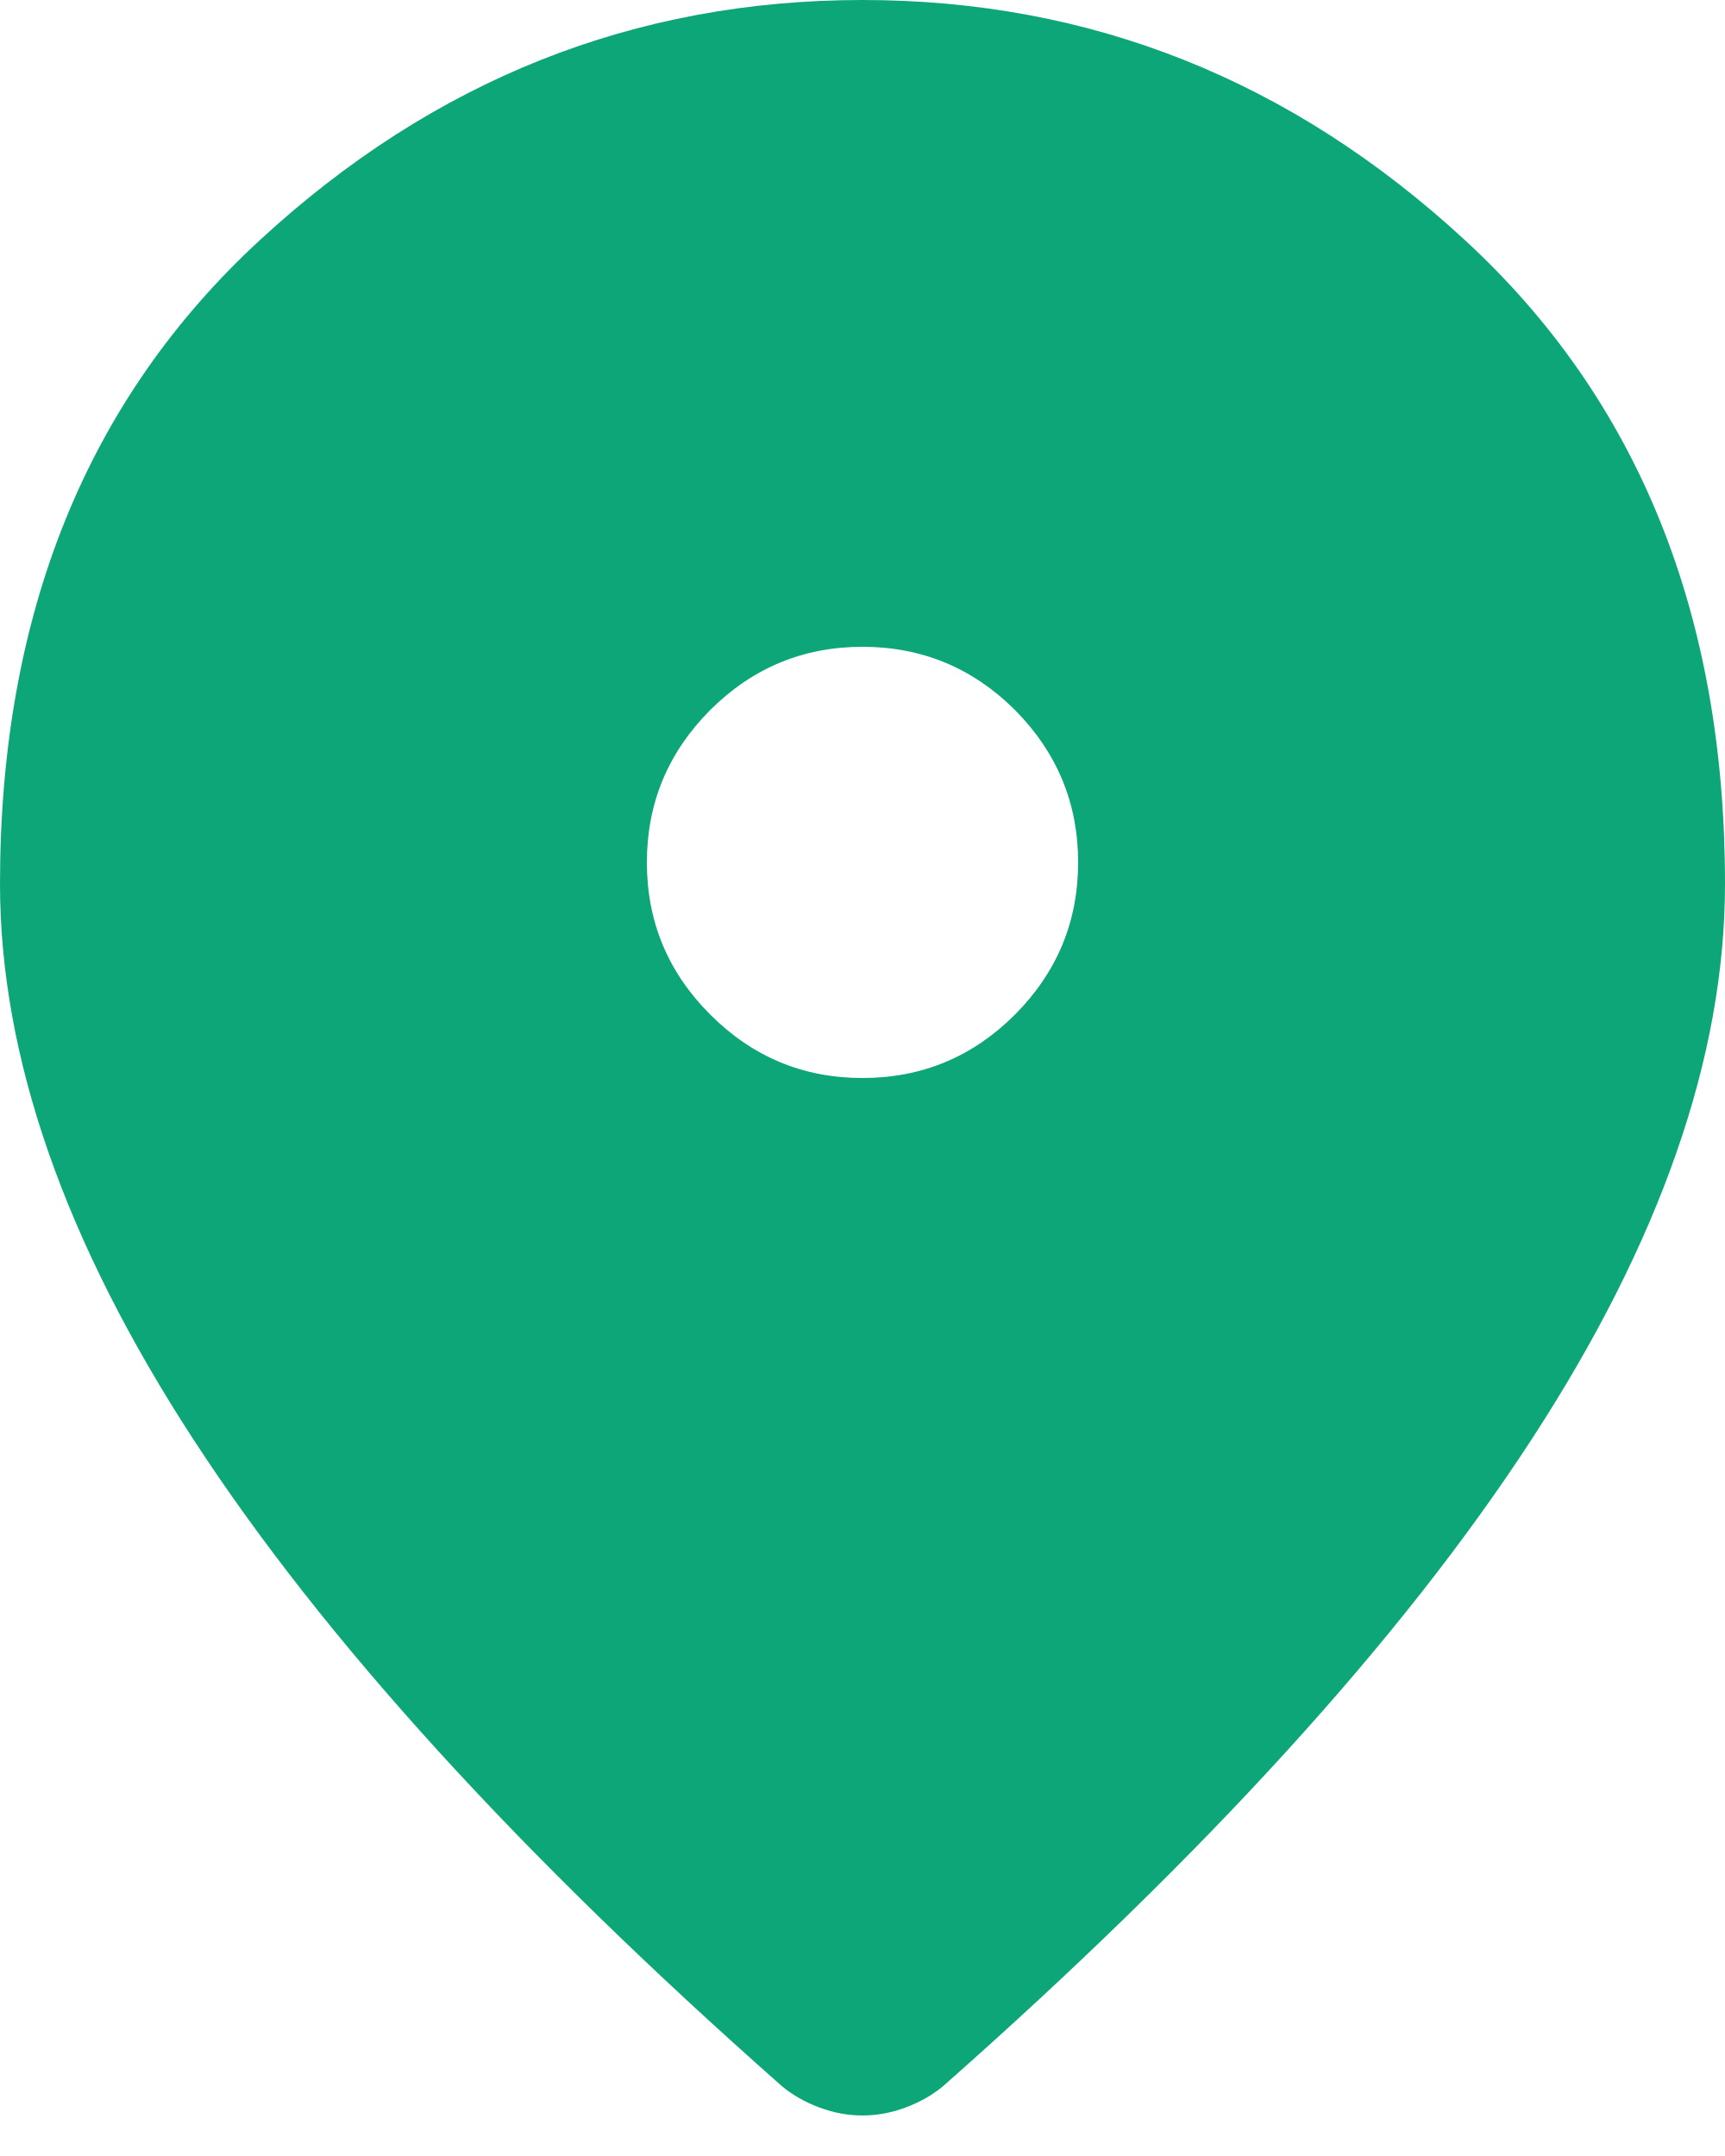
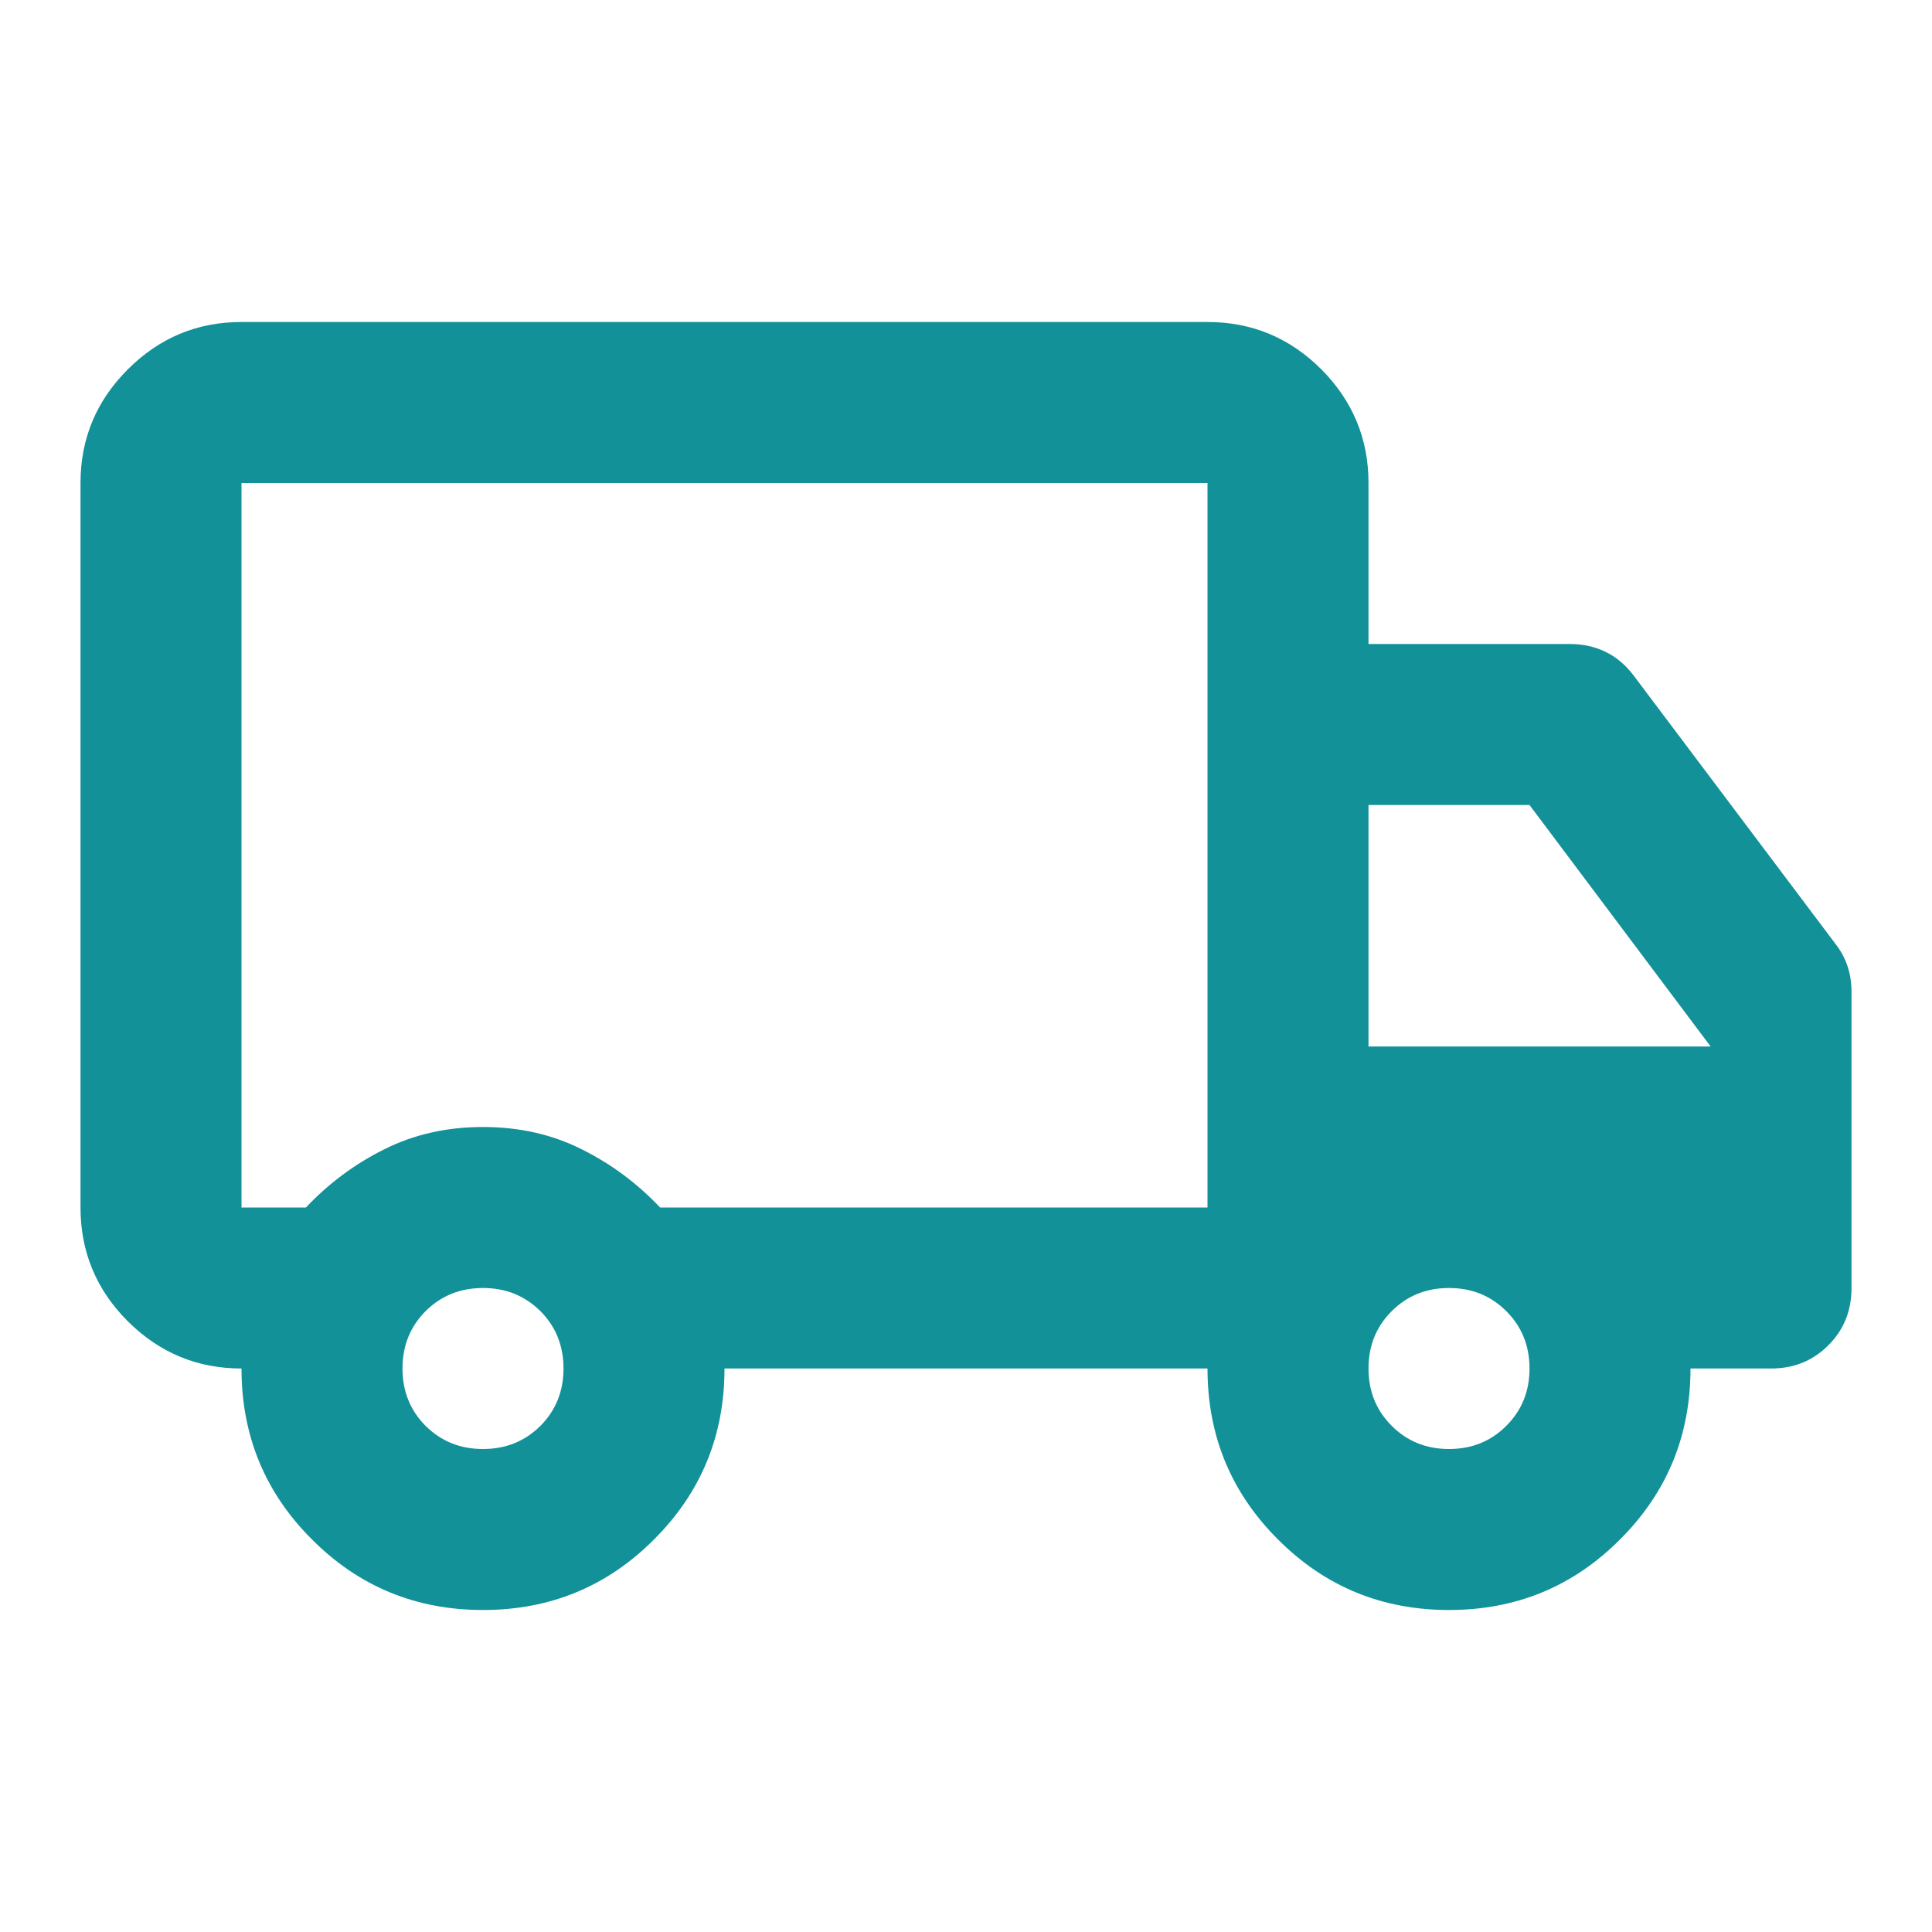
- <svg xmlns="http://www.w3.org/2000/svg" width="8" height="10" viewBox="0 0 8 10" fill="none">
-   <path d="M4 5C4.275 5 4.511 4.902 4.707 4.706C4.902 4.51 5 4.275 5 4C5 3.725 4.902 3.49 4.707 3.293C4.511 3.098 4.275 3 4 3C3.725 3 3.49 3.098 3.294 3.293C3.098 3.49 3 3.725 3 4C3 4.275 3.098 4.51 3.294 4.706C3.49 4.902 3.725 5 4 5ZM4 9.812C3.933 9.812 3.867 9.8 3.8 9.775C3.733 9.75 3.675 9.717 3.625 9.675C2.408 8.6 1.5 7.602 0.9 6.681C0.3 5.761 0 4.9 0 4.1C0 2.85 0.402 1.854 1.206 1.113C2.01 0.371 2.942 0 4 0C5.058 0 5.989 0.371 6.793 1.113C7.598 1.854 8 2.85 8 4.1C8 4.9 7.7 5.761 7.1 6.681C6.5 7.602 5.592 8.6 4.375 9.675C4.325 9.717 4.267 9.75 4.2 9.775C4.133 9.8 4.067 9.812 4 9.812Z" fill="#0DA678" />
+ <svg xmlns="http://www.w3.org/2000/svg" width="12" height="12" viewBox="0 0 12 12" fill="none">
+   <mask id="mask0_958_879" style="mask-type:alpha" maskUnits="userSpaceOnUse" x="0" y="0" width="12" height="12">
+     <rect width="12" height="12" fill="#D9D9D9" />
+   </mask>
+   <g mask="url(#mask0_958_879)">
+     <path d="M3 10C2.583 10 2.229 9.854 1.938 9.562C1.646 9.271 1.5 8.917 1.5 8.5C1.225 8.5 0.99 8.402 0.794 8.207C0.598 8.011 0.5 7.775 0.5 7.5V3C0.5 2.725 0.598 2.49 0.794 2.294C0.99 2.098 1.225 2 1.5 2H7.5C7.775 2 8.011 2.098 8.207 2.294C8.402 2.49 8.5 2.725 8.5 3V4H9.75C9.833 4 9.908 4.017 9.975 4.05C10.042 4.083 10.1 4.133 10.15 4.2L11.4 5.862C11.433 5.904 11.458 5.95 11.475 6C11.492 6.05 11.5 6.104 11.5 6.162V8C11.5 8.142 11.452 8.26 11.356 8.356C11.26 8.452 11.142 8.5 11 8.5H10.5C10.5 8.917 10.354 9.271 10.062 9.562C9.771 9.854 9.417 10 9 10C8.583 10 8.229 9.854 7.938 9.562C7.646 9.271 7.5 8.917 7.5 8.5H4.5C4.5 8.917 4.354 9.271 4.062 9.562C3.771 9.854 3.417 10 3 10ZM3 9C3.142 9 3.26 8.952 3.357 8.856C3.452 8.76 3.5 8.642 3.5 8.5C3.5 8.358 3.452 8.24 3.357 8.144C3.26 8.048 3.142 8 3 8C2.858 8 2.74 8.048 2.643 8.144C2.548 8.24 2.5 8.358 2.5 8.5C2.5 8.642 2.548 8.76 2.643 8.856C2.74 8.952 2.858 9 3 9ZM1.5 3V7.5H1.9C2.042 7.35 2.204 7.229 2.388 7.138C2.571 7.046 2.775 7 3 7C3.225 7 3.429 7.046 3.612 7.138C3.796 7.229 3.958 7.35 4.1 7.5H7.5V3H1.5ZM9 9C9.142 9 9.26 8.952 9.356 8.856C9.452 8.76 9.5 8.642 9.5 8.5C9.5 8.358 9.452 8.24 9.356 8.144C9.26 8.048 9.142 8 9 8C8.858 8 8.74 8.048 8.644 8.144C8.548 8.24 8.5 8.358 8.5 8.5C8.5 8.642 8.548 8.76 8.644 8.856C8.74 8.952 8.858 9 9 9ZM8.5 6.5H10.625L9.5 5H8.5V6.5Z" fill="#129199" />
+   </g>
</svg>
